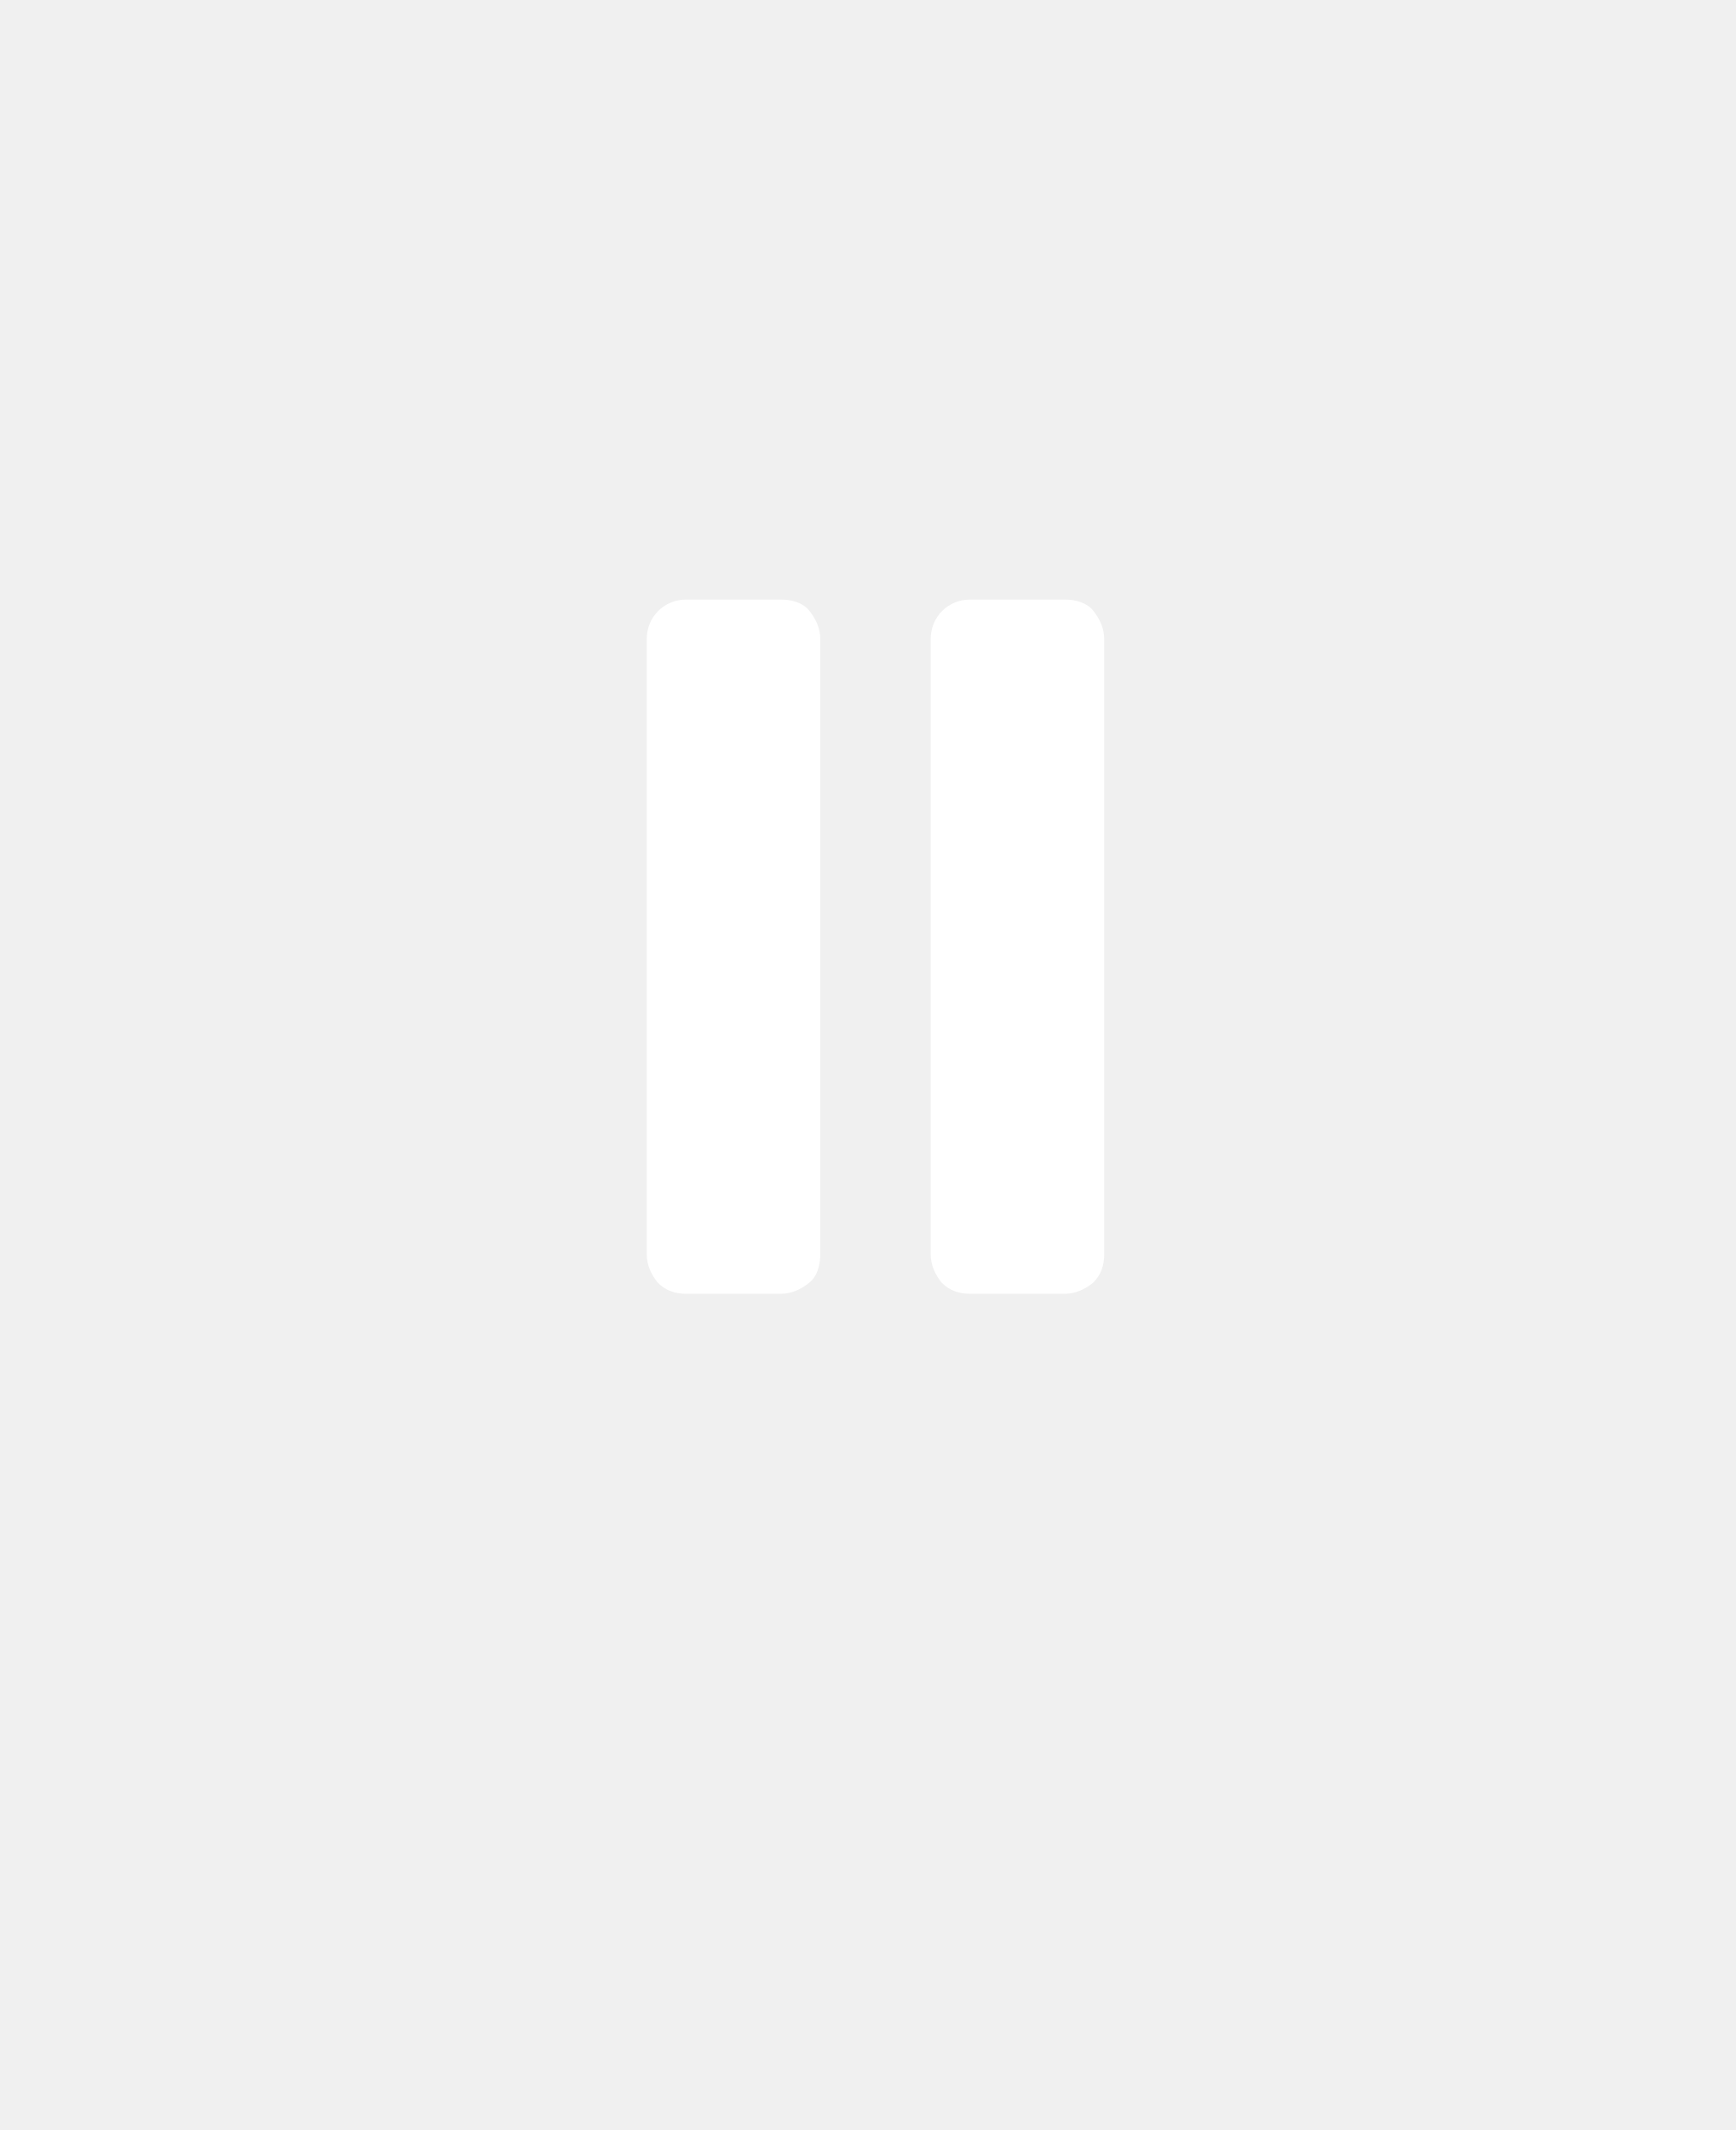
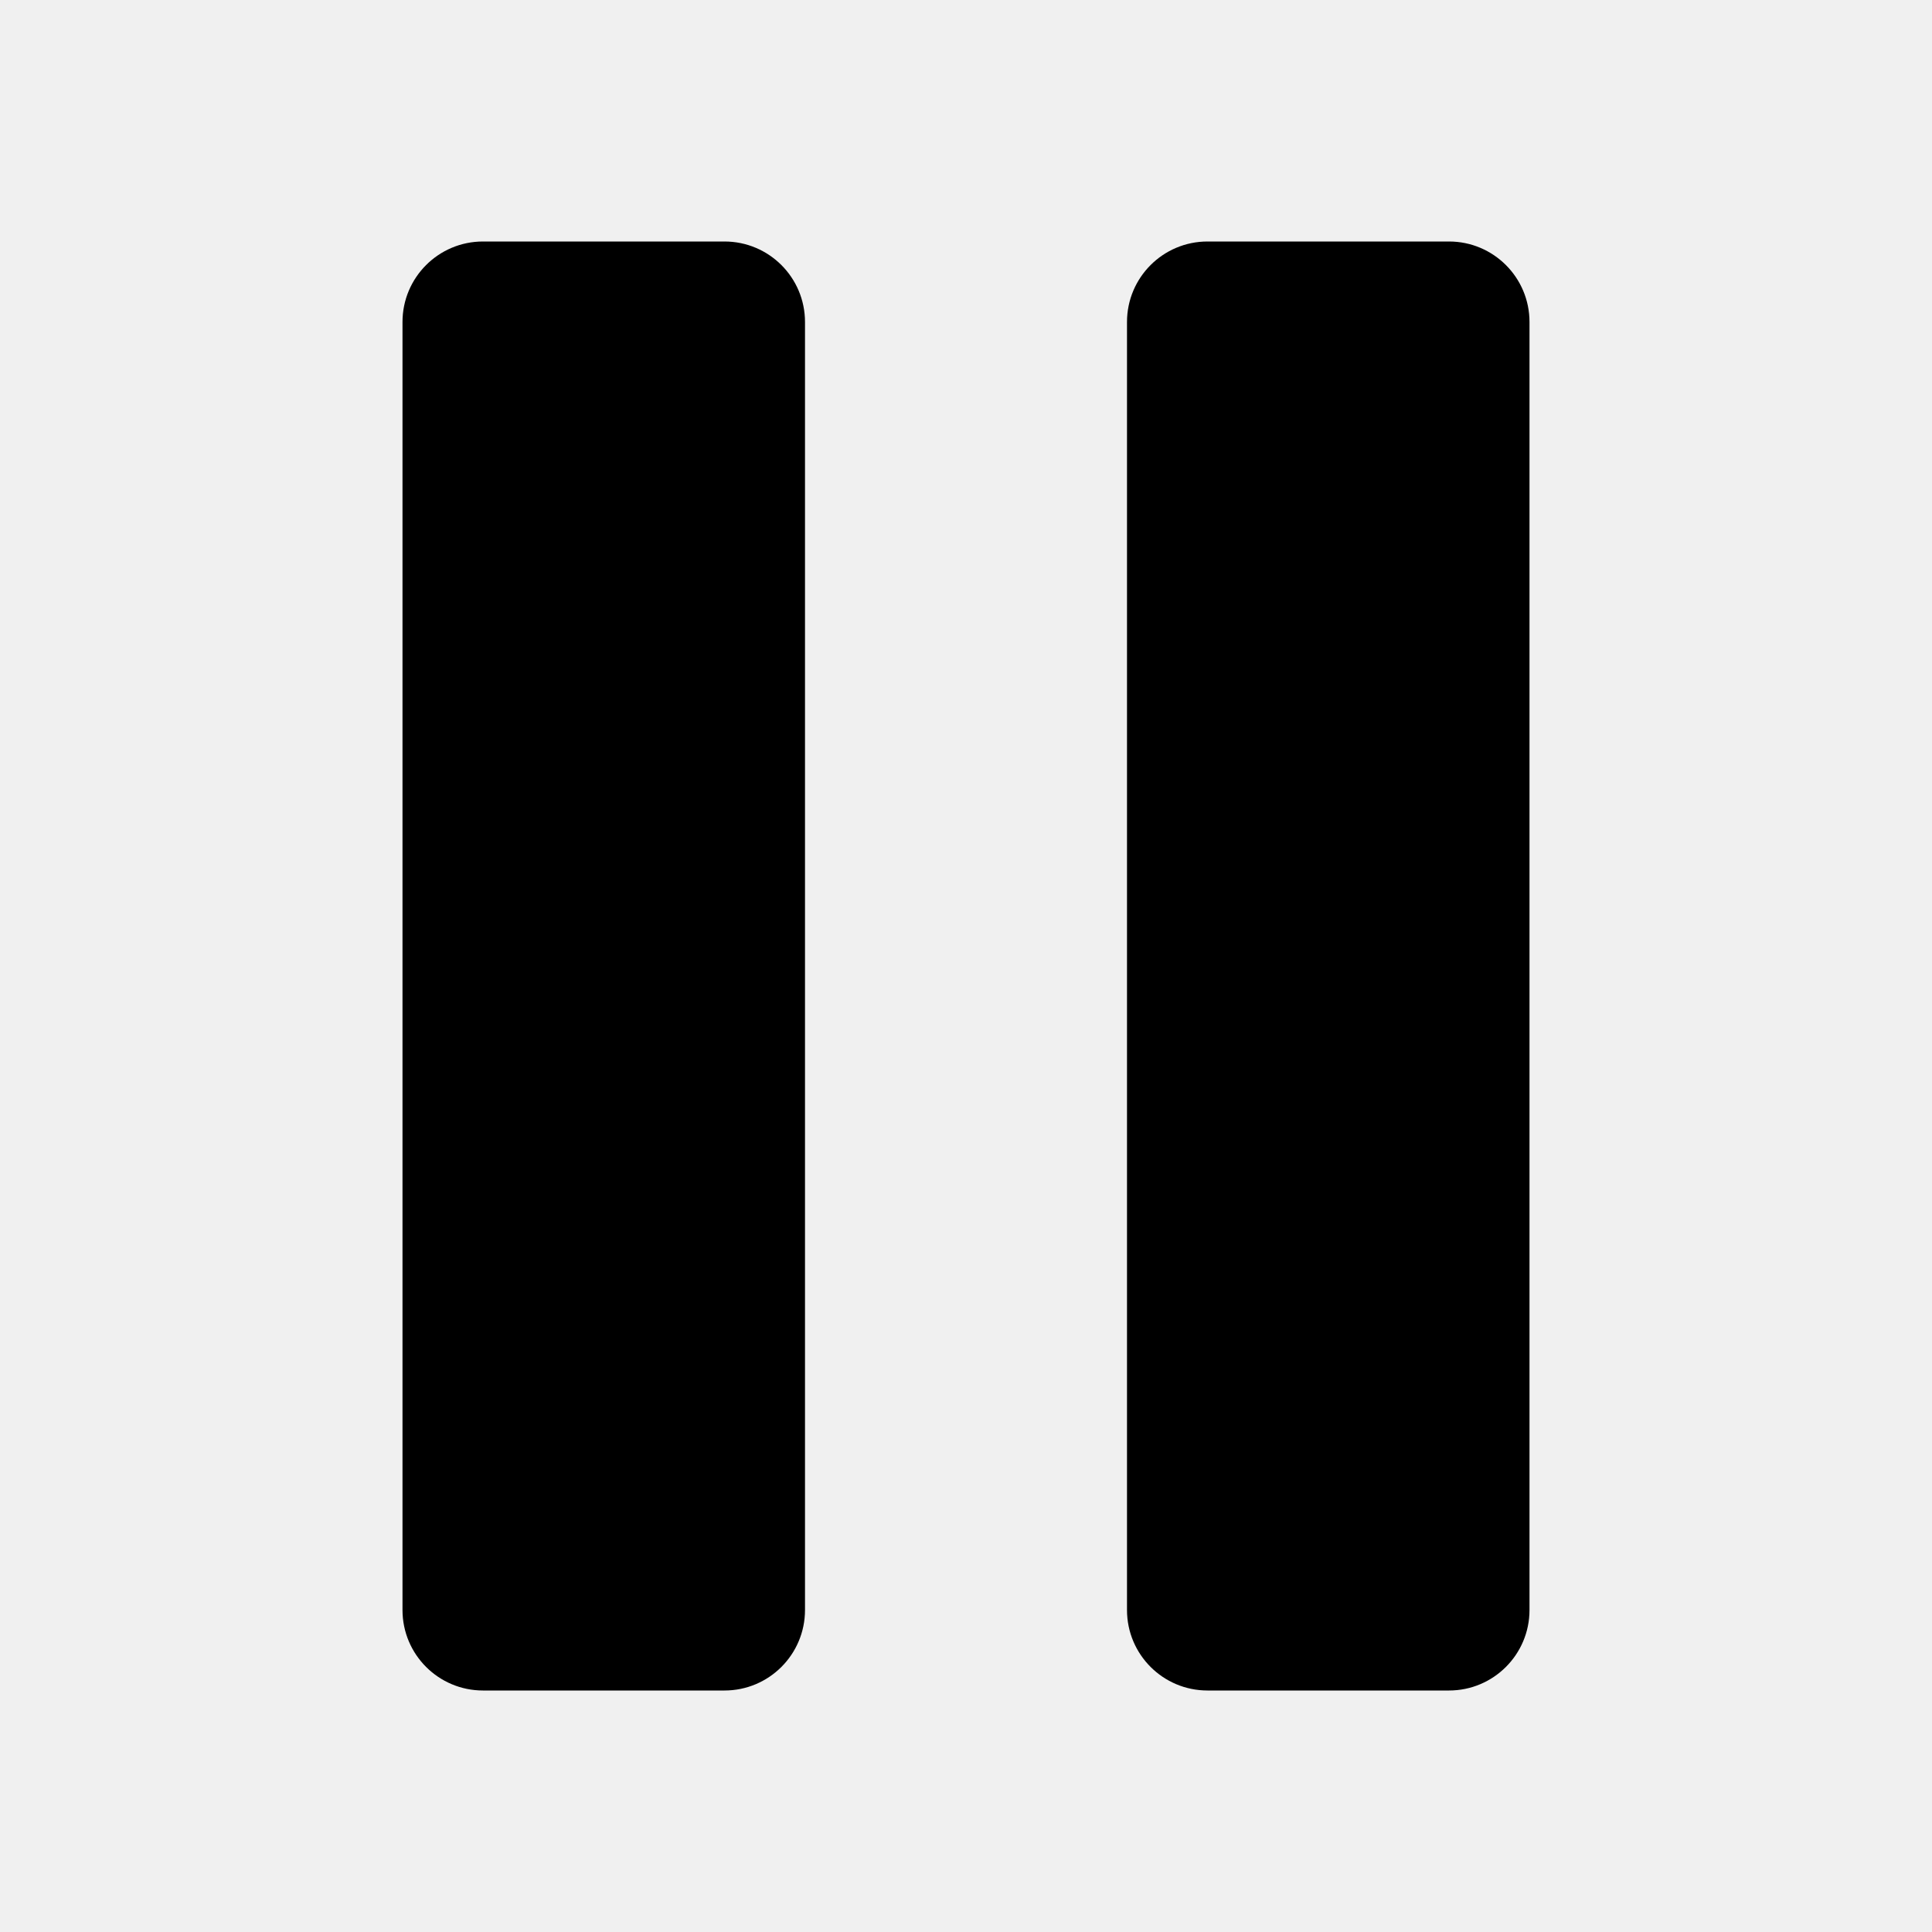
- <svg xmlns="http://www.w3.org/2000/svg" id="Layer_1" version="1.1" viewBox="0 0 110 135">
-   <defs>
-     <style>
-       .st0 {
-         fill: #fff;
-         fill-rule: evenodd;
-       }
-     </style>
-   </defs>
-   <path class="st0" d="M43.5,82h6c.7,0,1.3-.3,1.8-.7s.7-1.1.7-1.8v-39c0-.7-.3-1.3-.7-1.8s-1.1-.7-1.8-.7h-6c-1.4,0-2.5,1.1-2.5,2.5v39c0,.7.3,1.3.7,1.8.5.5,1.1.7,1.8.7h0ZM61.5,82h6c.7,0,1.3-.3,1.8-.7.5-.5.7-1.1.7-1.8v-39c0-.7-.3-1.3-.7-1.8s-1.1-.7-1.8-.7h-6c-1.4,0-2.5,1.1-2.5,2.5v39c0,.7.3,1.3.7,1.8.5.5,1.1.7,1.8.7h0Z" />
+ <svg xmlns="http://www.w3.org/2000/svg" width="24" height="24" viewBox="0 0 24 24" fill="currentColor" stroke="none">
+   <rect x="14" y="3" width="5" height="18" rx="1" />
+   <rect x="5" y="3" width="5" height="18" rx="1" />
</svg>
